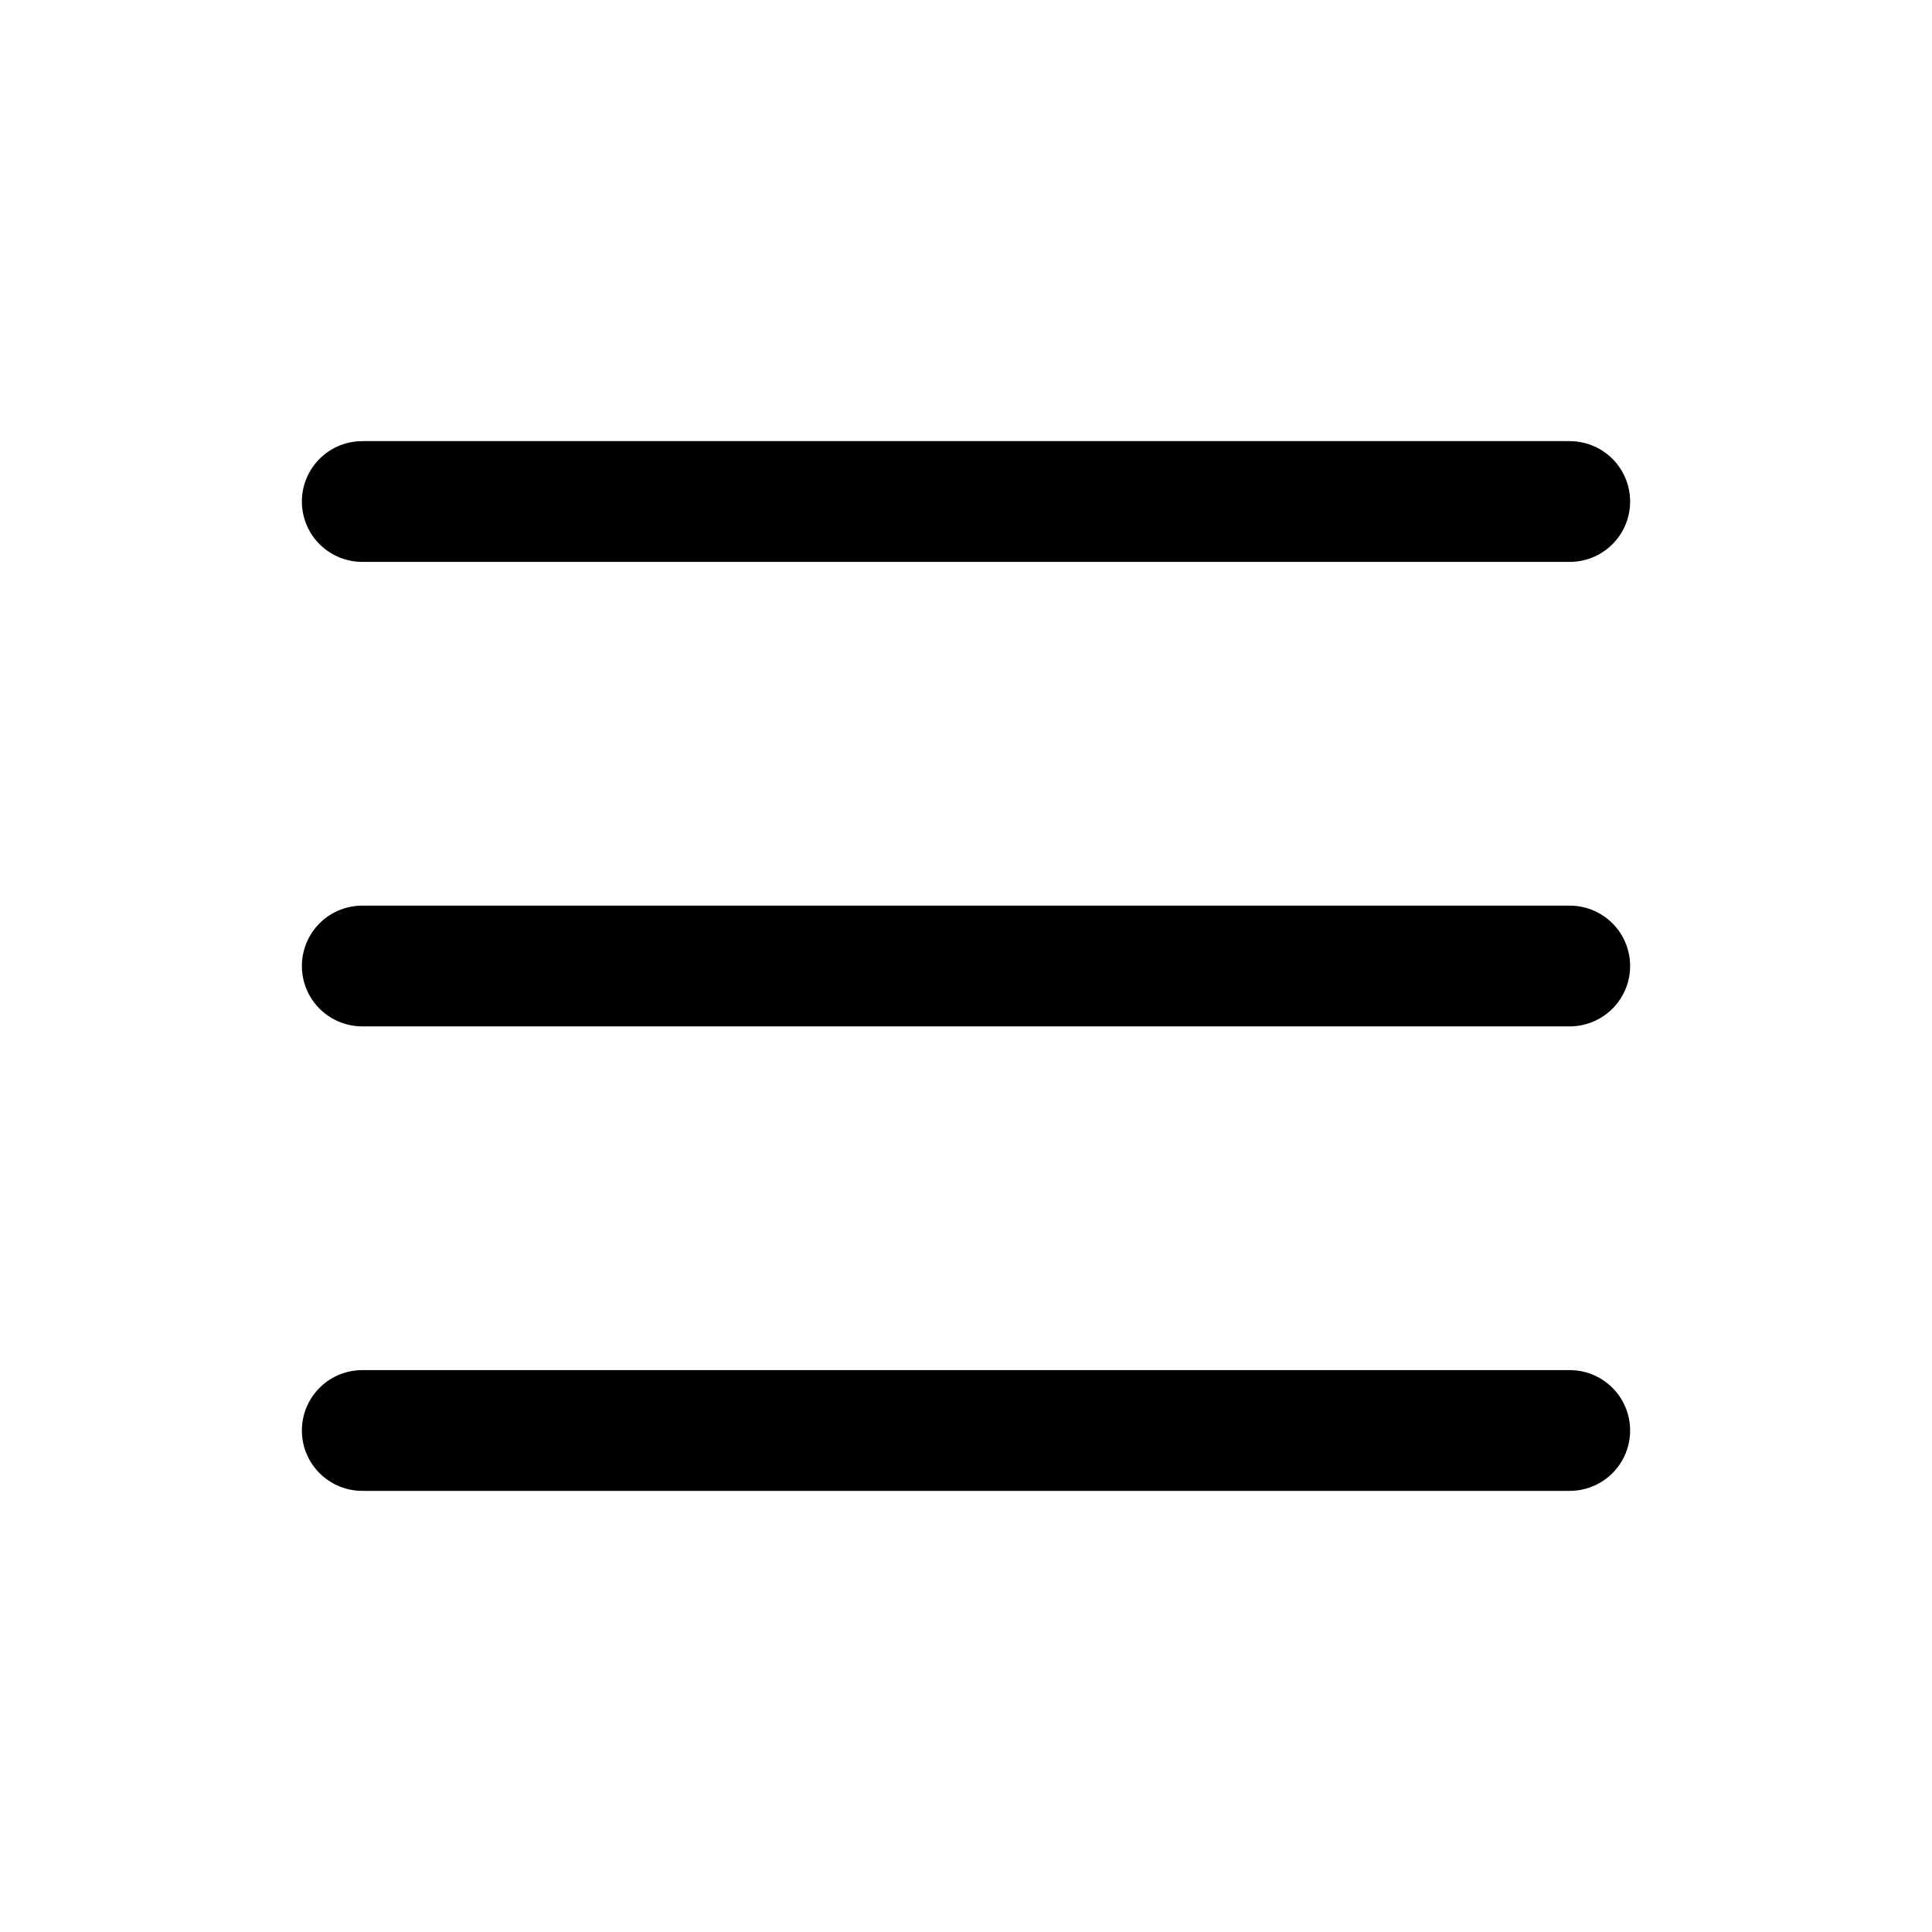
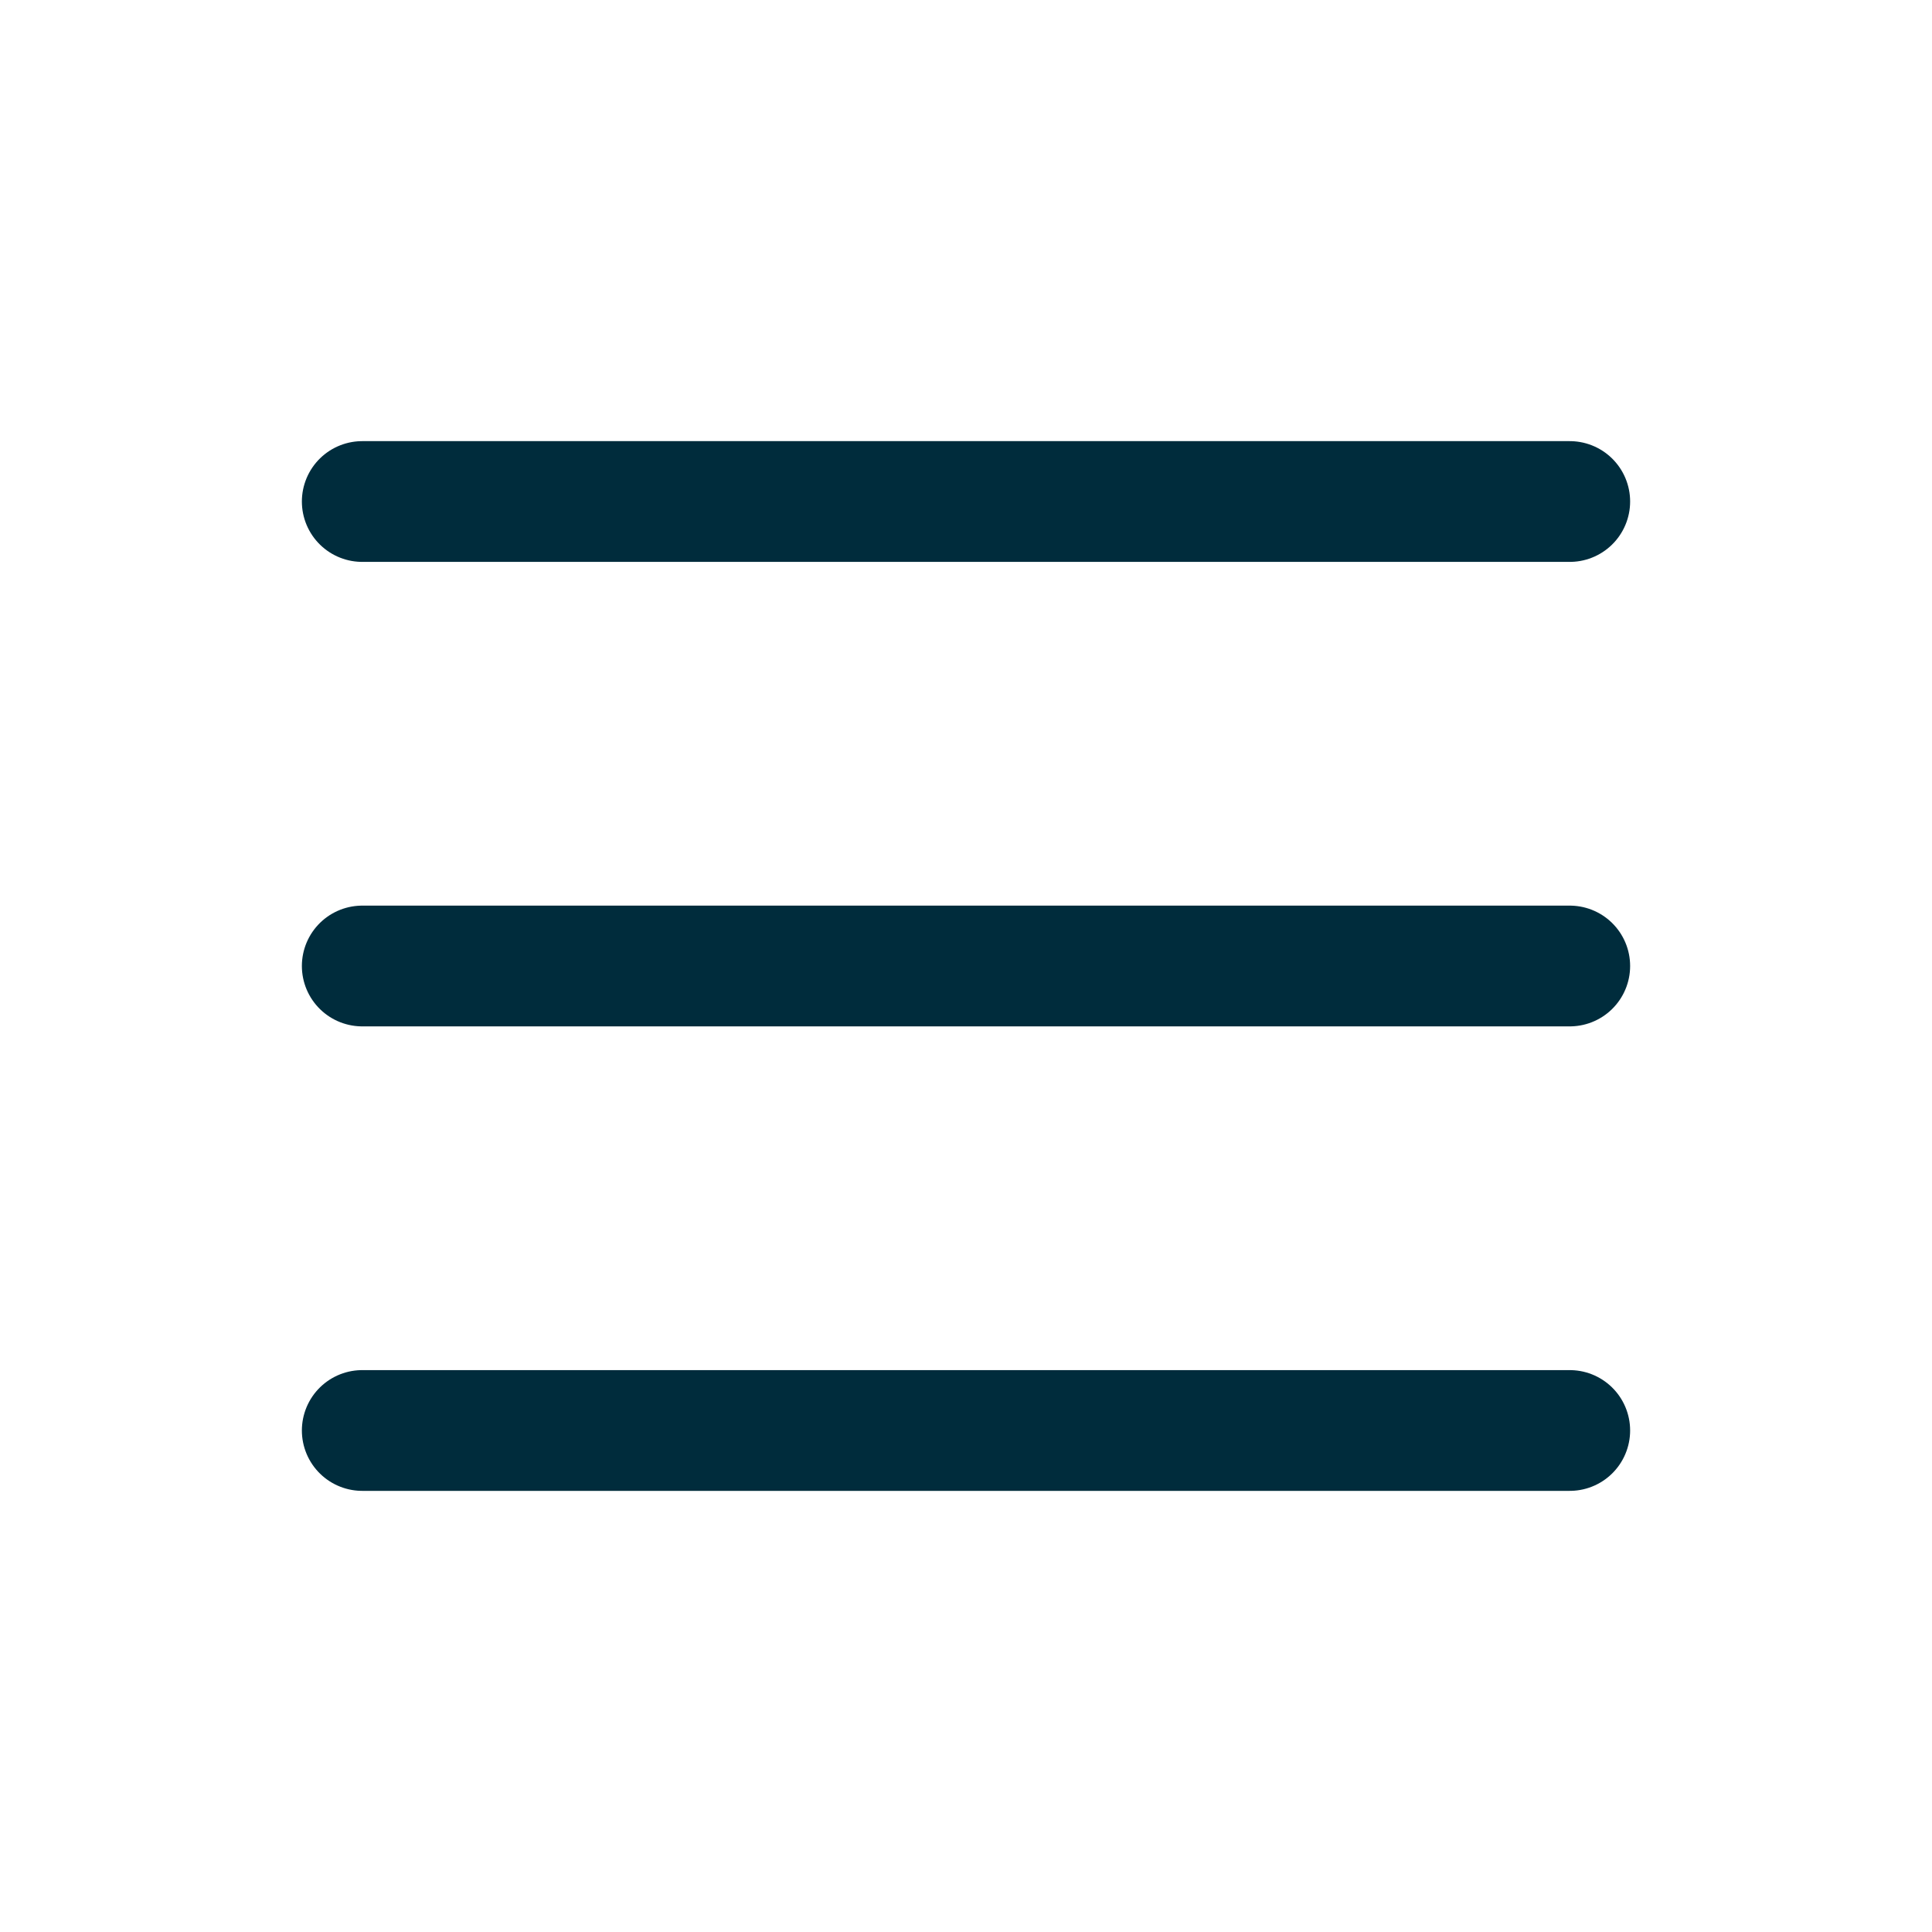
<svg xmlns="http://www.w3.org/2000/svg" width="1em" height="1em" viewBox="0 0 24 24">
-   <path fill="none" stroke="currentColor" stroke-linecap="round" stroke-miterlimit="10" stroke-width="1.5" d="M4.5 12h15m-15 5.77h15M4.5 6.23h15" />
+   <path fill="none" stroke="#002C3C" stroke-linecap="round" stroke-miterlimit="10" stroke-width="1.5" d="M4.5 12h15m-15 5.77h15M4.5 6.23h15" />
</svg>
